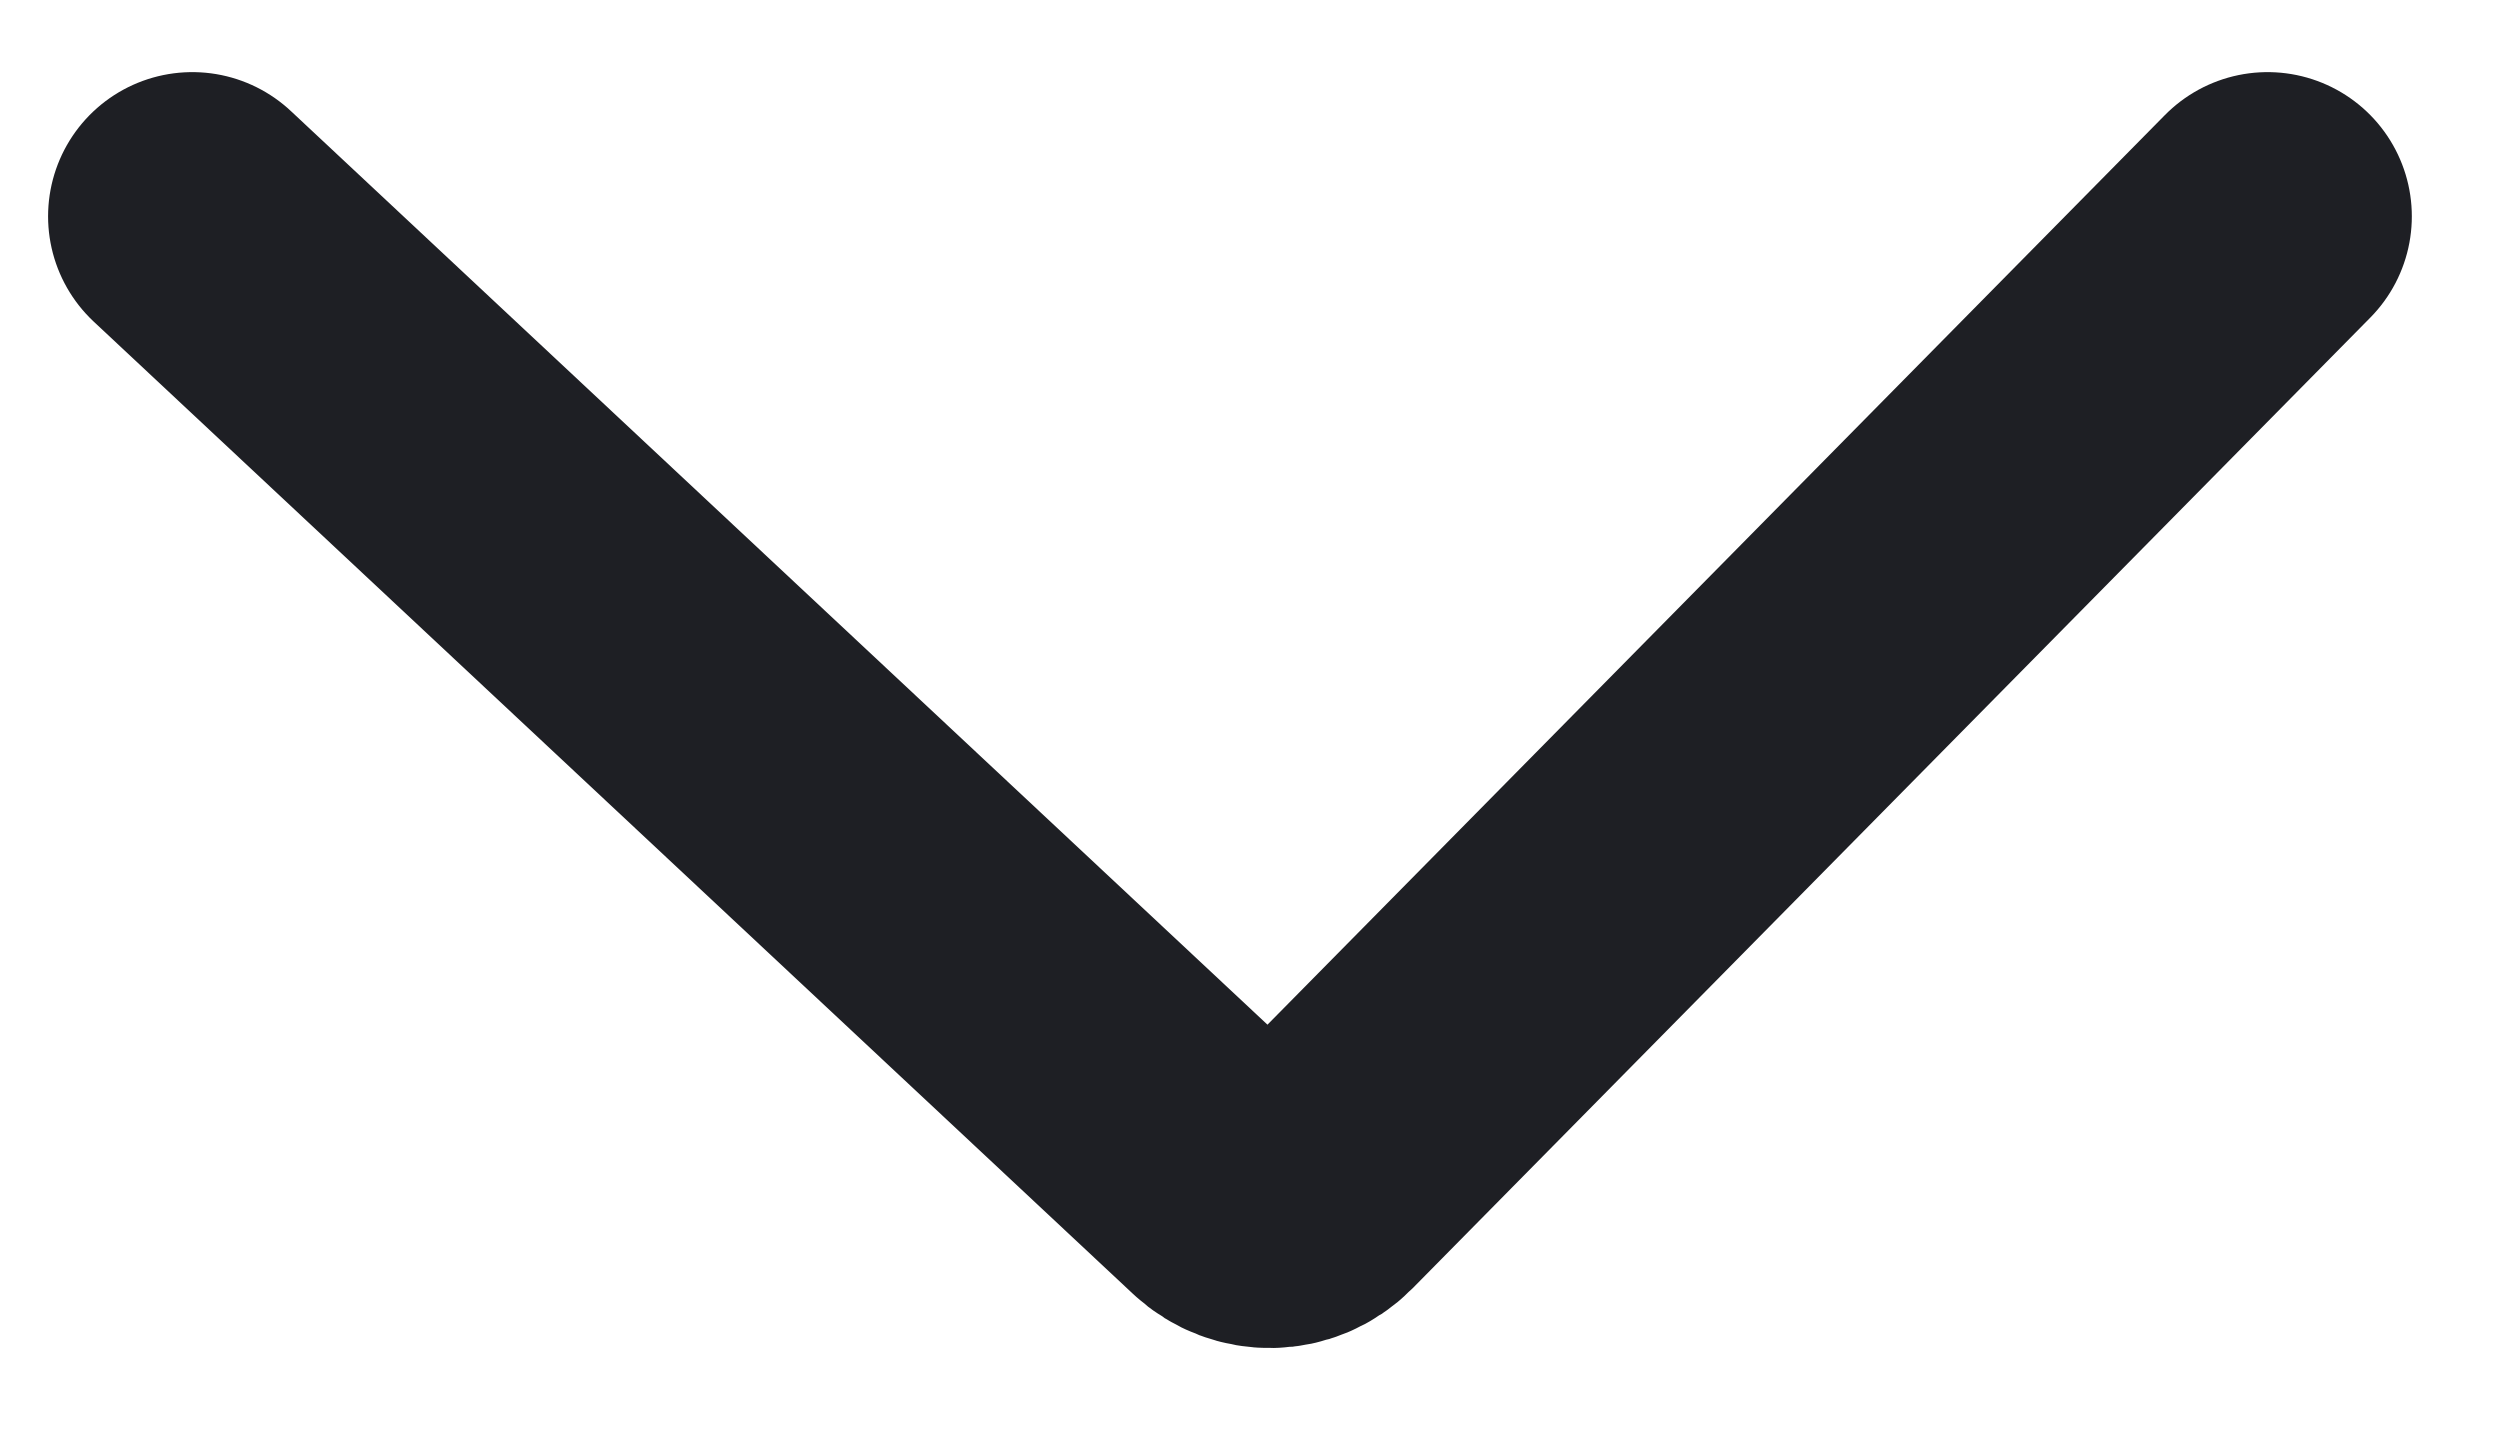
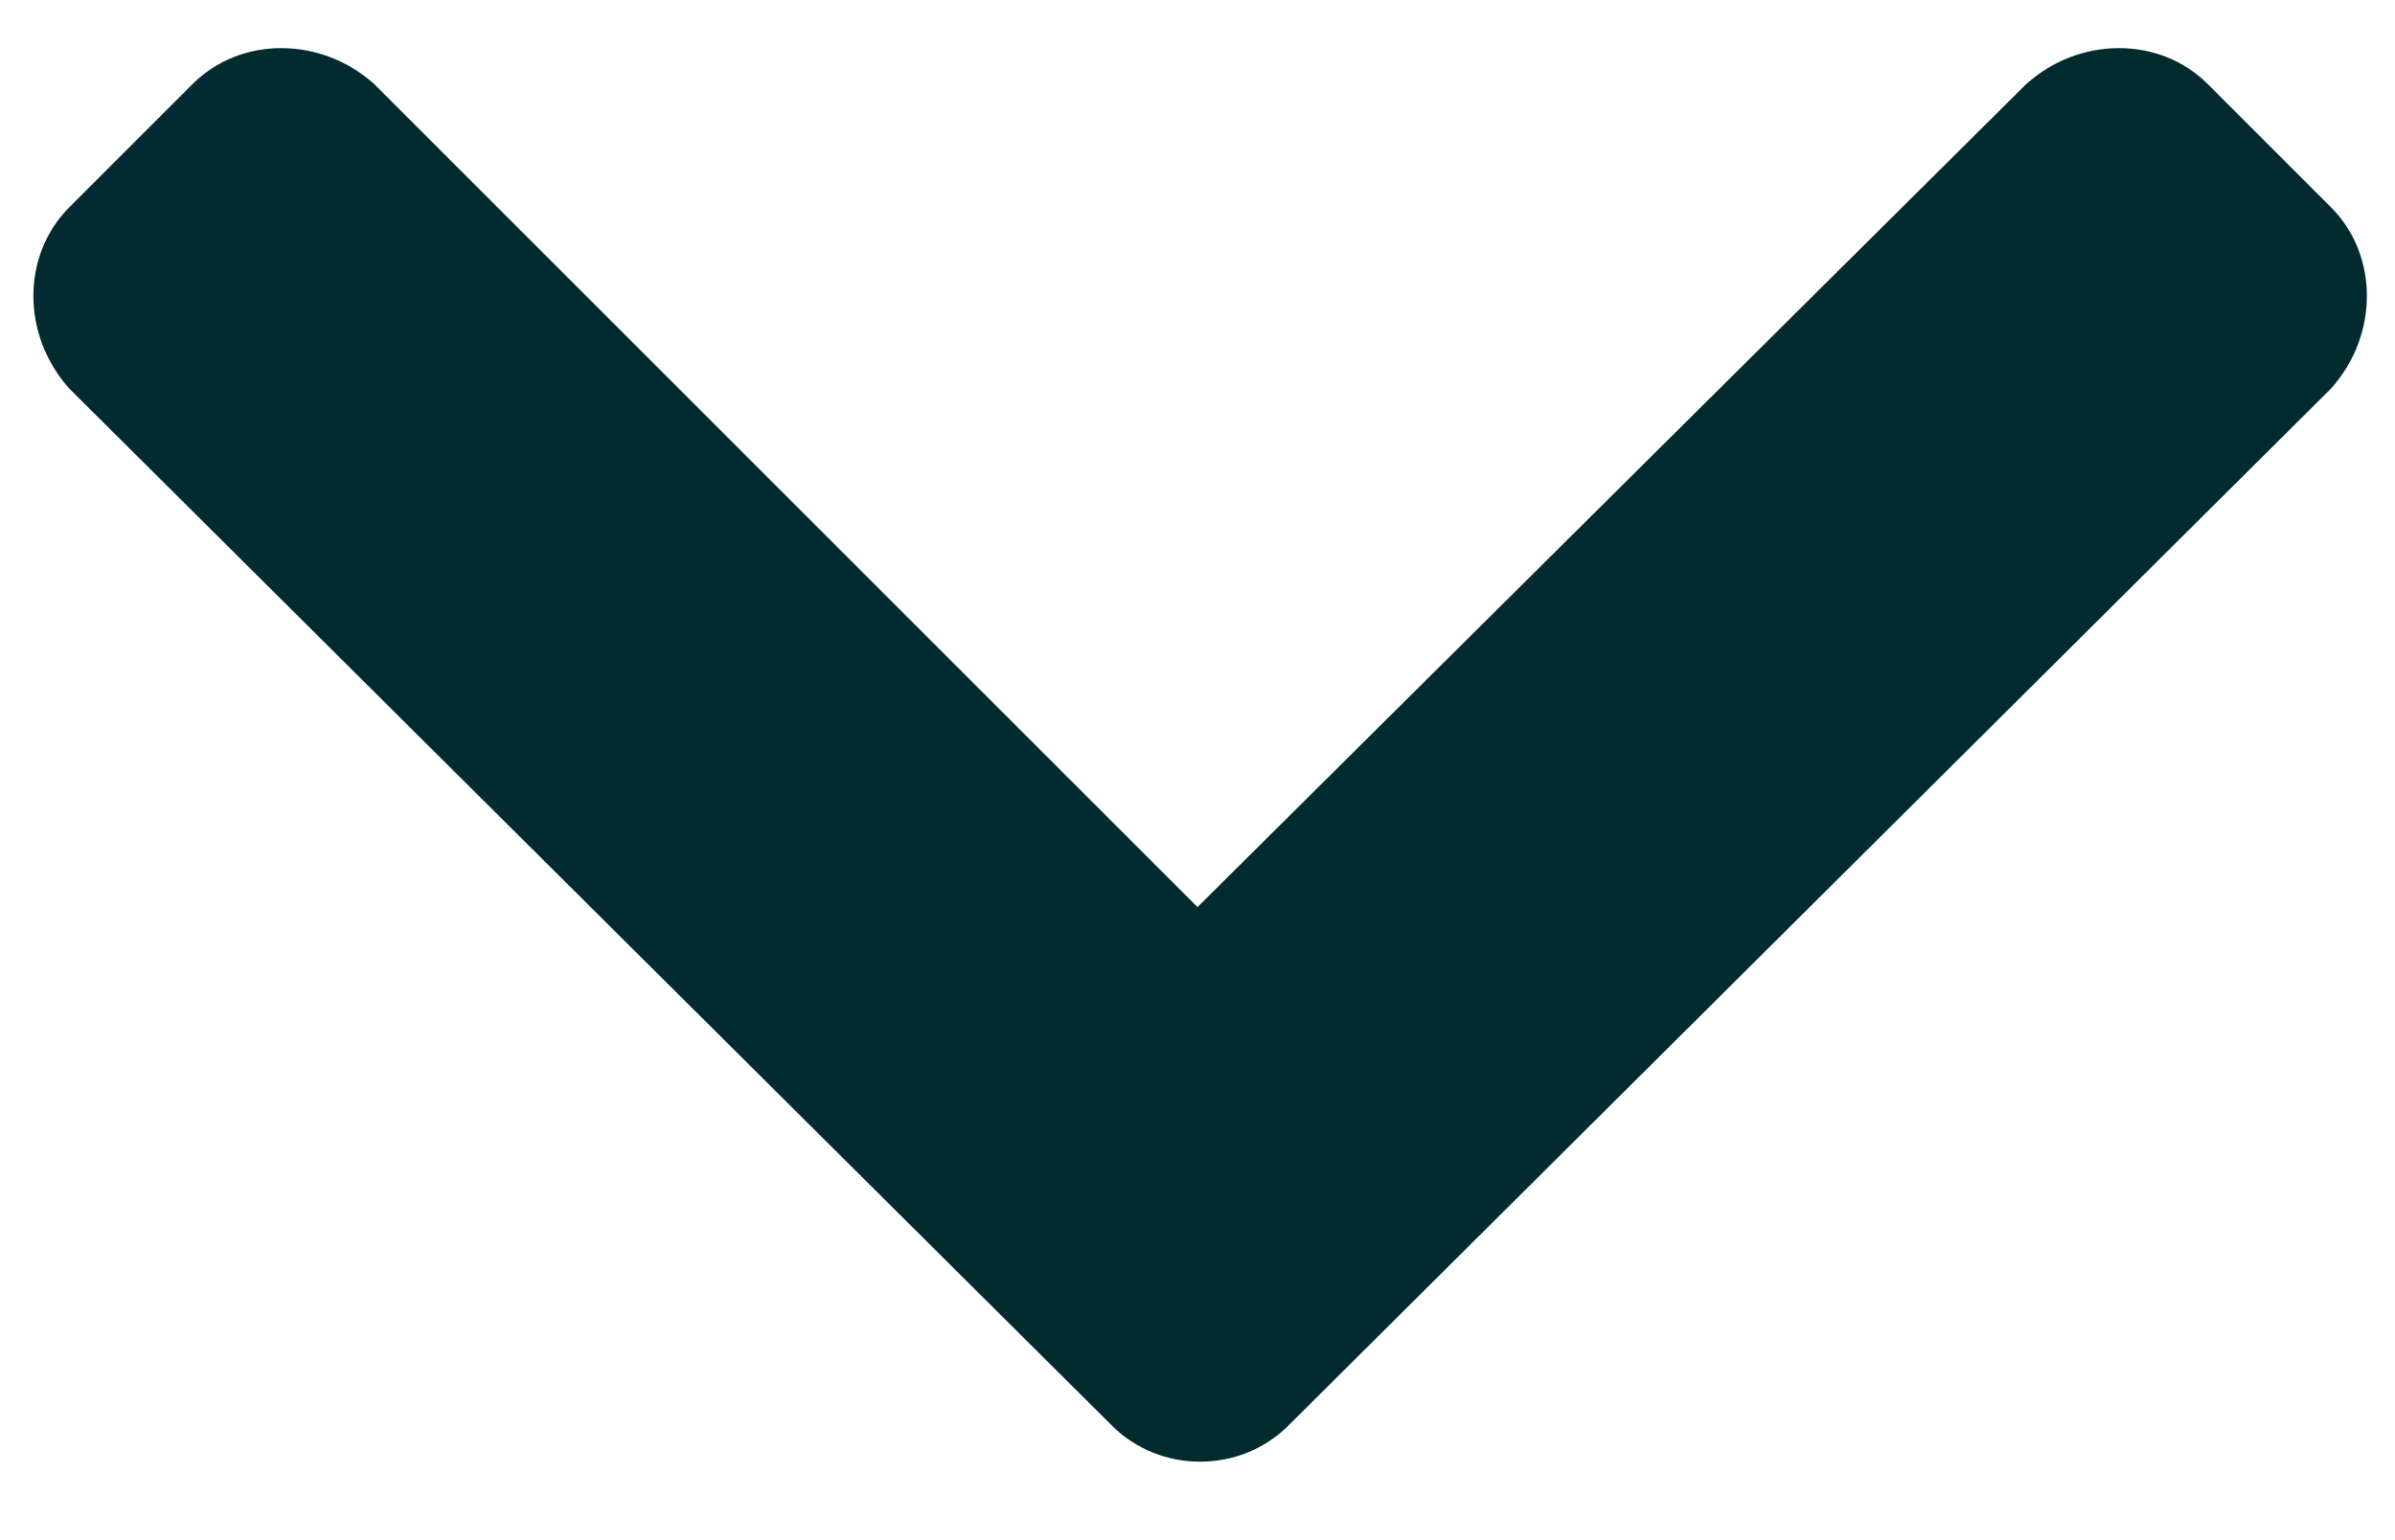
- <svg xmlns="http://www.w3.org/2000/svg" width="26" height="15" viewBox="0 0 26 15" fill="none">
-   <path d="M2 2.25L12.809 12.362C13.039 12.578 13.4 12.571 13.622 12.346L23.583 2.25" stroke="#1E1F24" stroke-width="3" stroke-linecap="round" />
+ <svg xmlns="http://www.w3.org/2000/svg" width="14" height="9" viewBox="0 0 14 9" fill="none">
+   <path d="M6.5 8.336L0.406 2.273C0.125 1.961 0.125 1.492 0.406 1.211L1.125 0.492C1.406 0.211 1.875 0.211 2.188 0.492L7 5.304L11.844 0.492C12.156 0.211 12.625 0.211 12.906 0.492L13.625 1.211C13.906 1.492 13.906 1.961 13.625 2.273L7.531 8.336C7.25 8.617 6.781 8.617 6.5 8.336Z" fill="#022B30" />
</svg>
